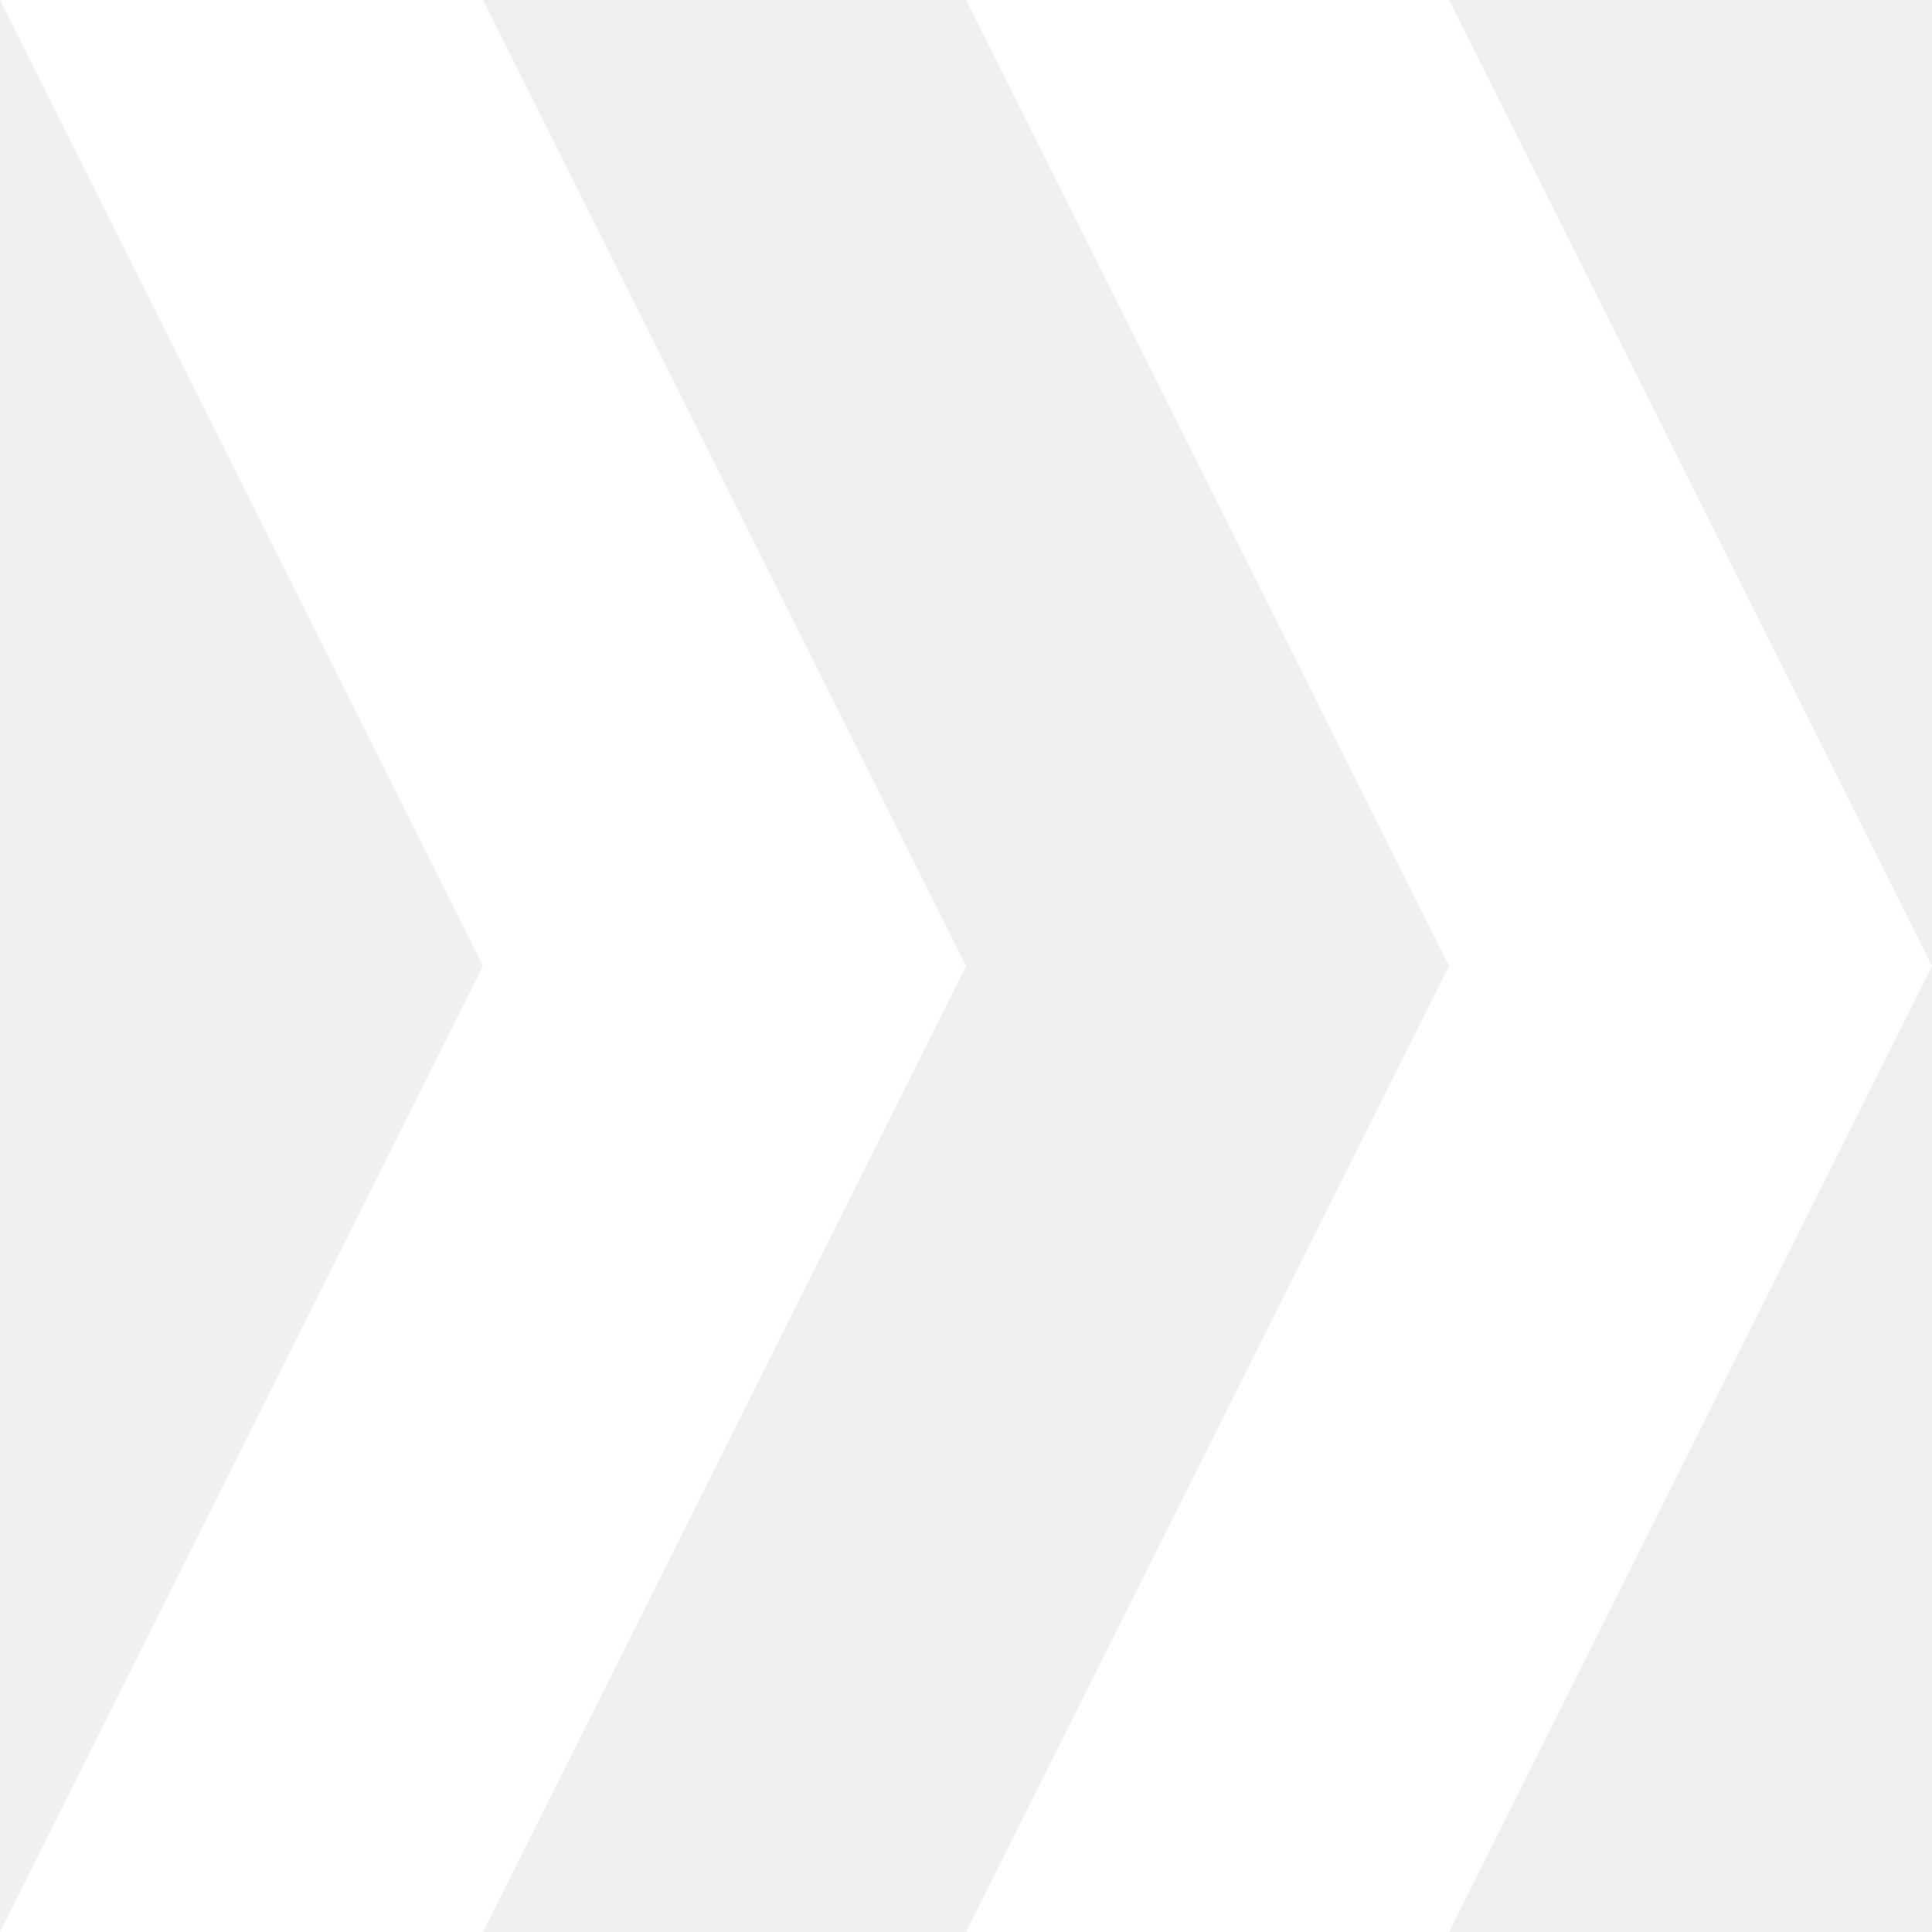
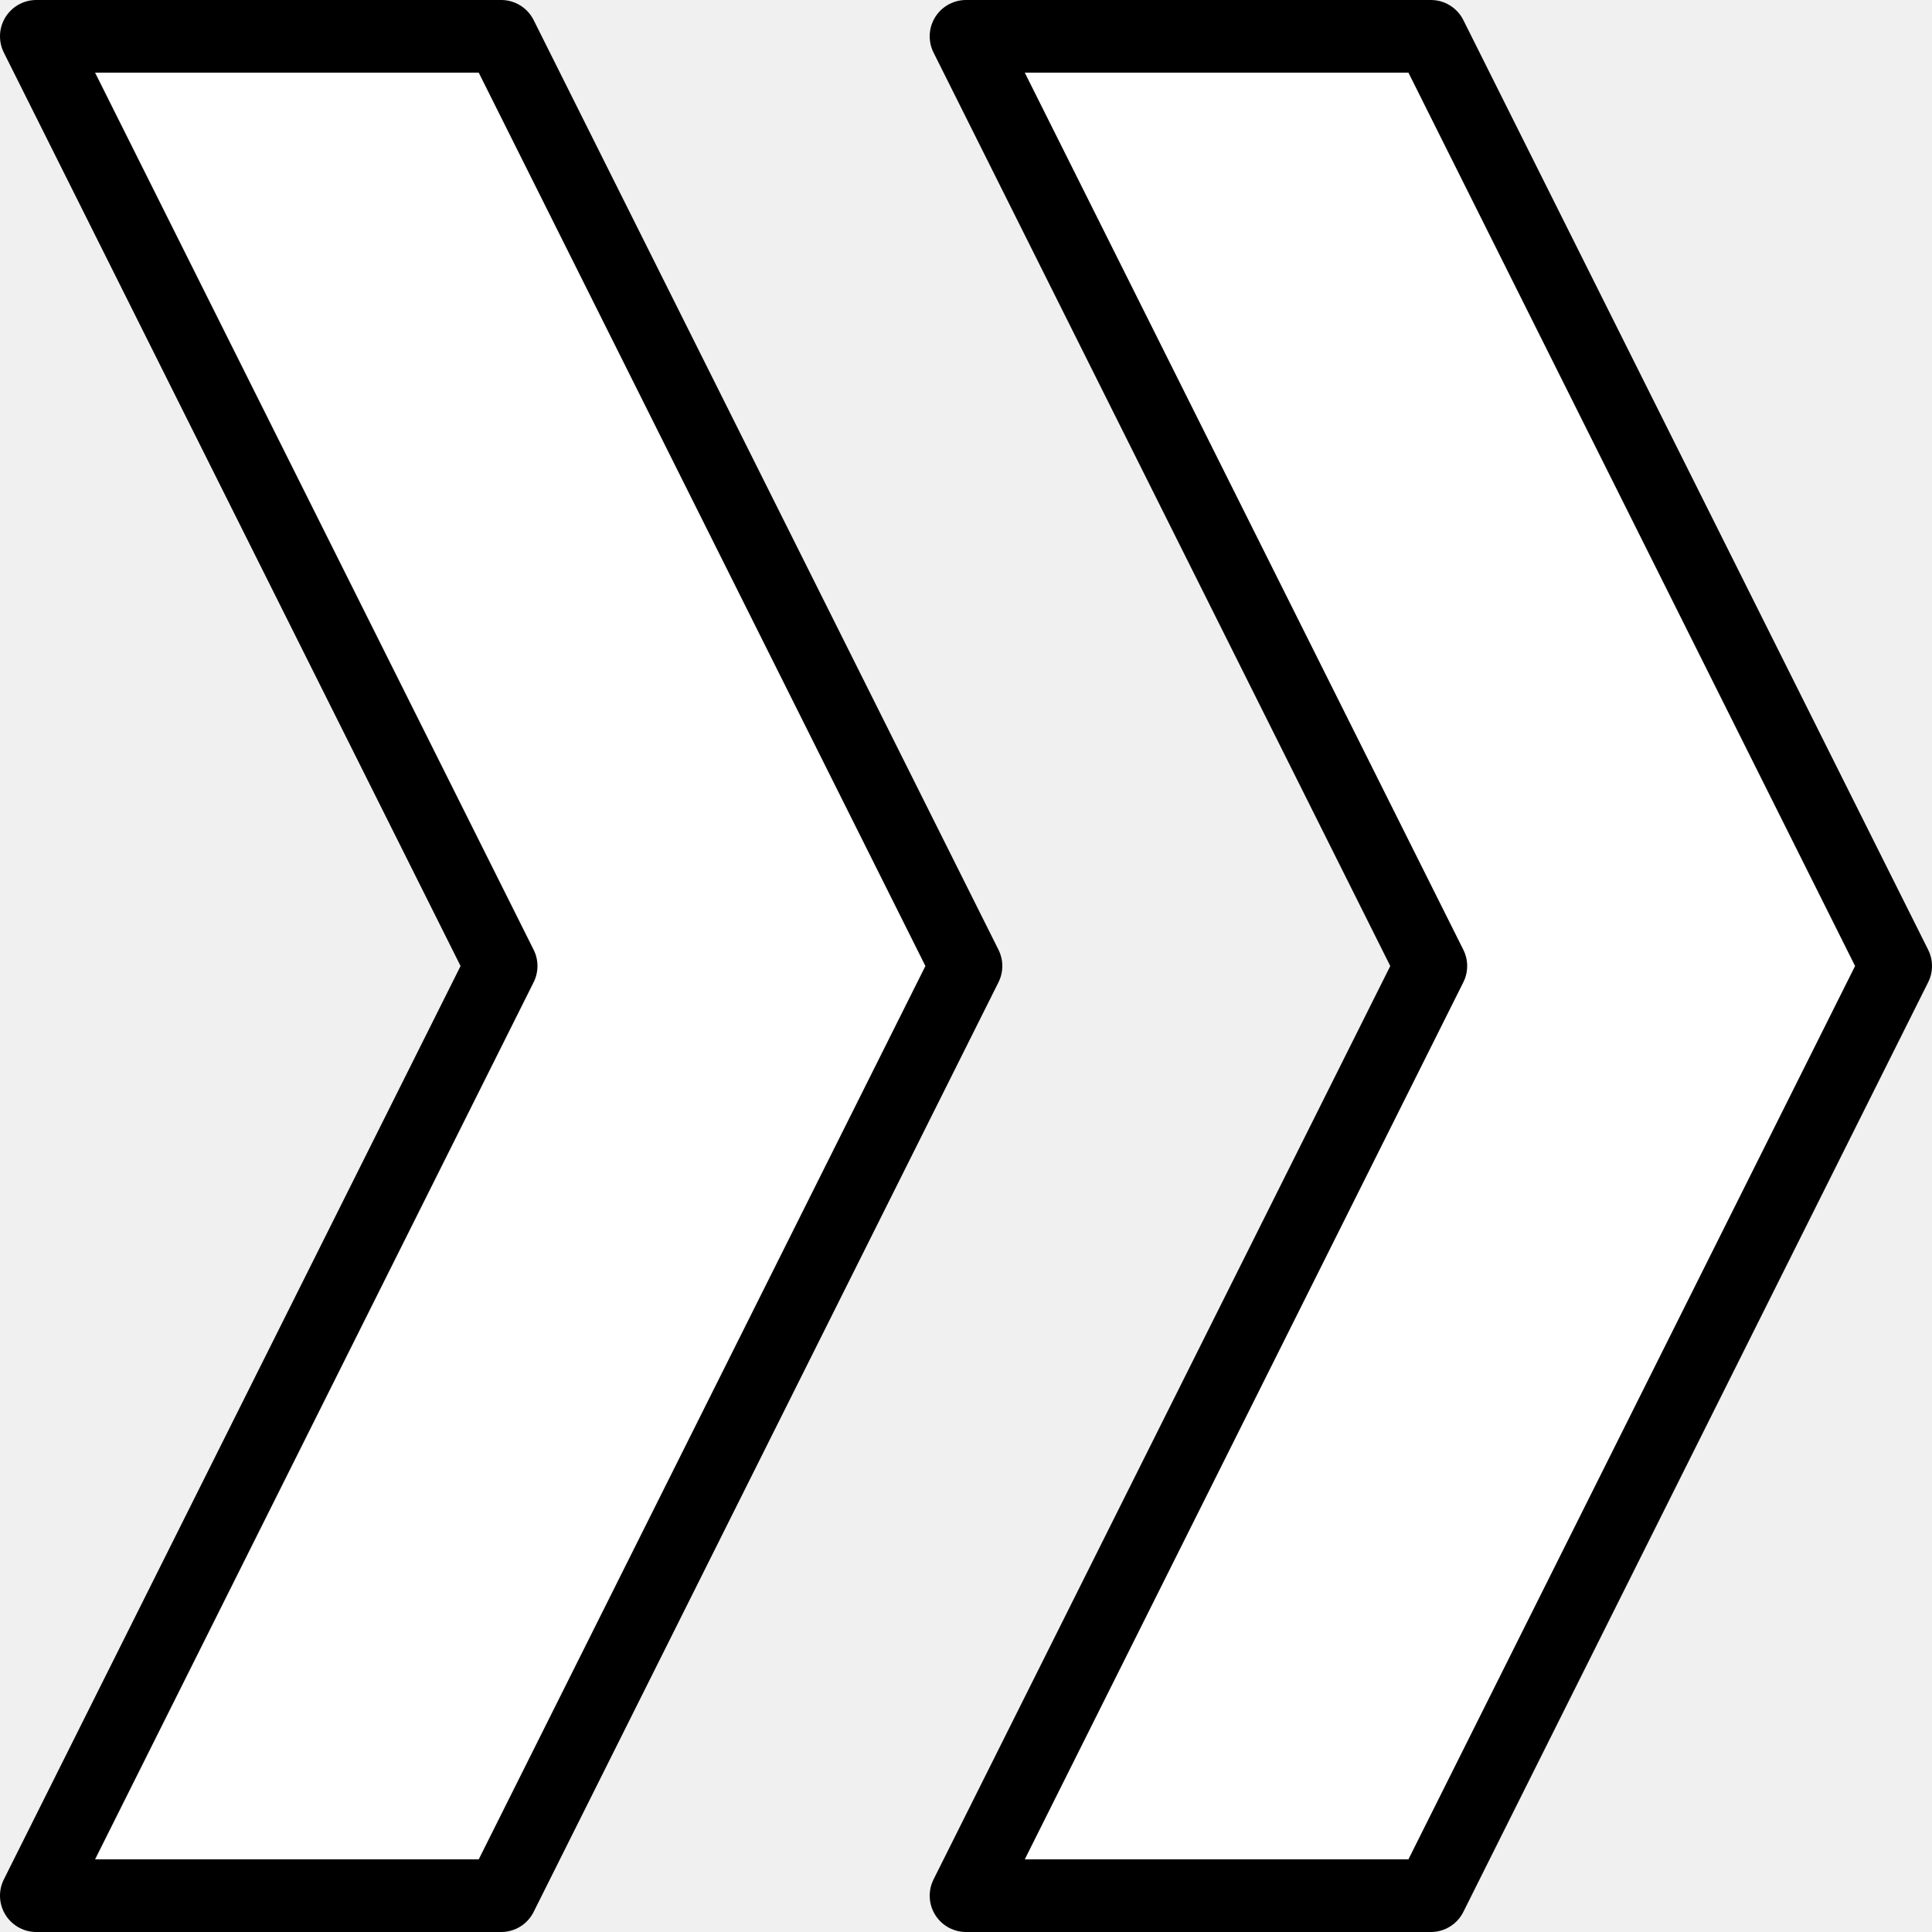
<svg xmlns="http://www.w3.org/2000/svg" width="256" height="256" viewBox="0 0 67.733 67.733" version="1.1" id="svg1">
  <defs id="defs1" />
-   <g id="layer1" style="display:none" />
-   <g id="layer3">
-     <path style="fill:#ffffff;fill-opacity:1;stroke:#ffffff;stroke-width:0.265;stroke-opacity:0" d="M 0,0 H 16.933 L 33.867,33.867 16.933,67.733 H 0 L 16.933,33.867 Z" id="path2" />
-     <path style="fill:#ffffff;fill-opacity:1;stroke:#ffffff;stroke-width:0.265;stroke-opacity:0" d="M 33.867,0 H 50.8 L 67.733,33.867 50.8,67.733 H 33.867 L 50.8,33.867 Z" id="path2-5" />
+   <g id="layer1" style="display:none" transform="translate(1.322835,1.322917)" />
+   <g id="layer3" transform="translate(1.322835,1.322917)">
+     <path style="fill:#ffffff;fill-opacity:1;stroke:#000000;stroke-width:2.546;stroke-linecap:butt;stroke-linejoin:round;stroke-dasharray:none;stroke-opacity:1" d="M -0.05,-0.05 H 16.247 L 32.544,32.544 16.247,65.137 H -0.05 L 16.247,32.544 Z" id="path2" />
+     <path style="fill:#ffffff;fill-opacity:1;stroke:#000000;stroke-width:2.546;stroke-linejoin:round;stroke-dasharray:none;stroke-opacity:1" d="M 32.544,-0.05 H 48.841 L 65.137,32.544 48.841,65.137 H 32.544 L 48.841,32.544 Z" id="path2-5" />
  </g>
</svg>
